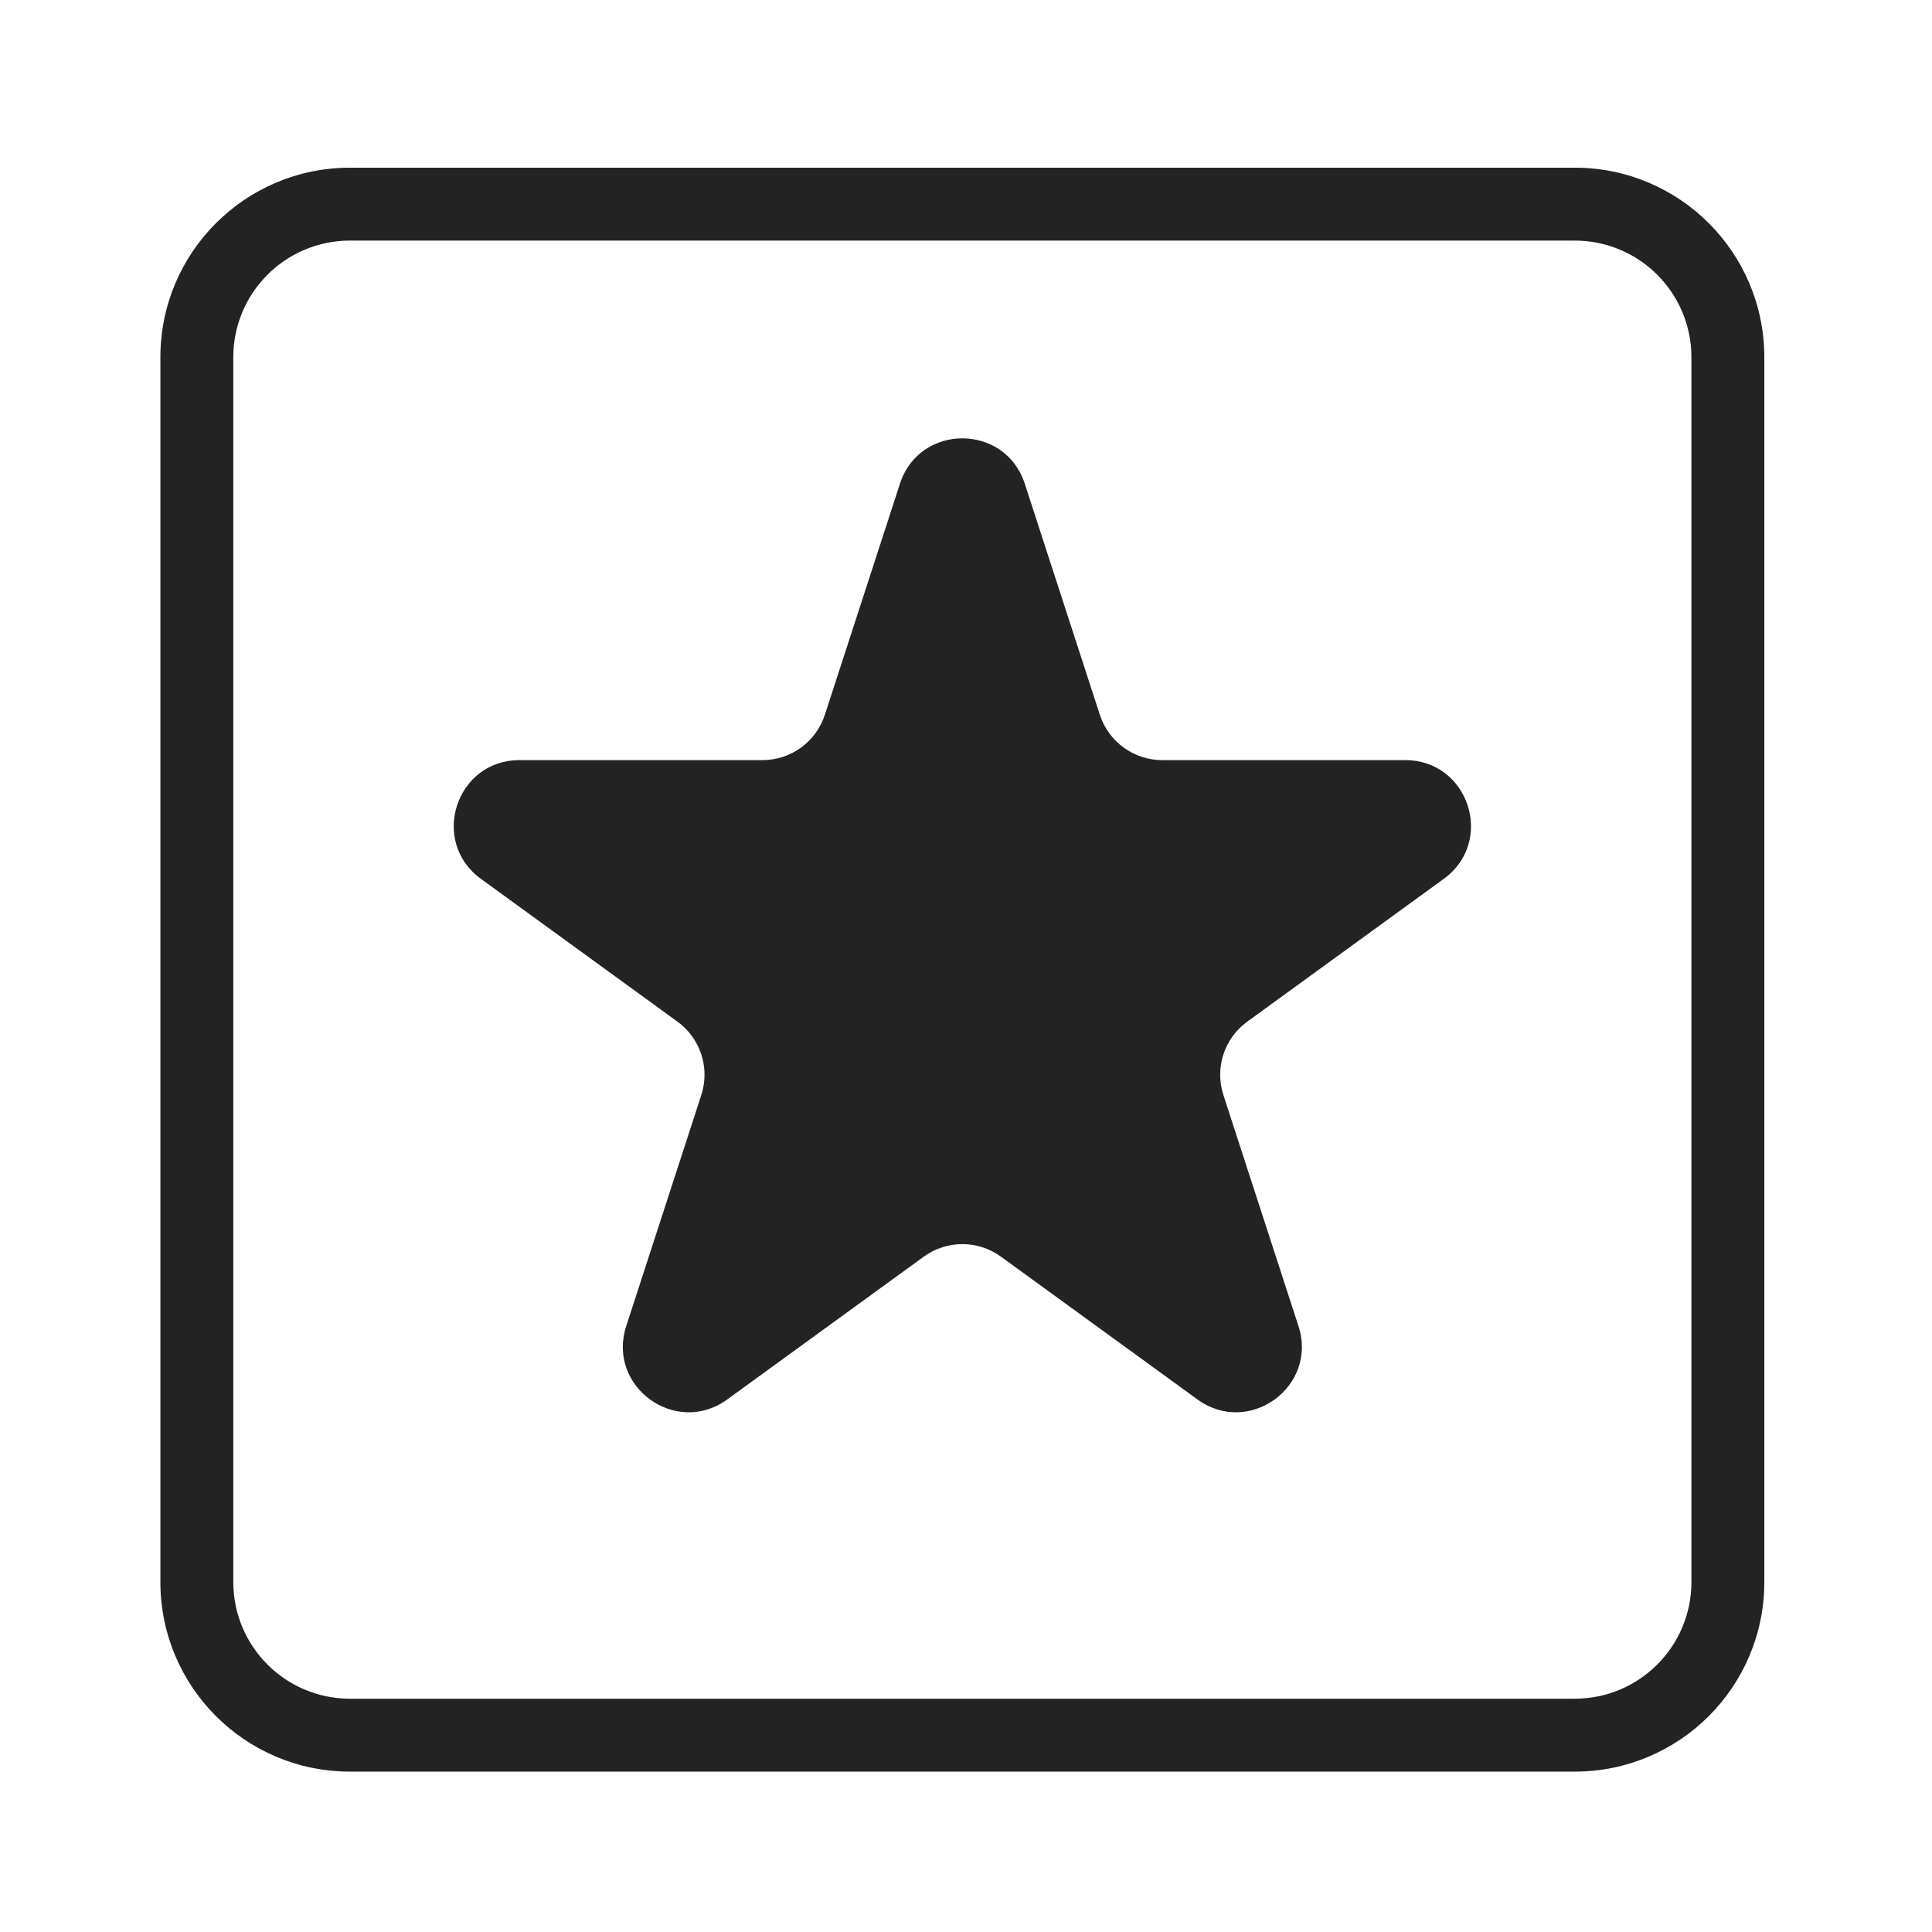
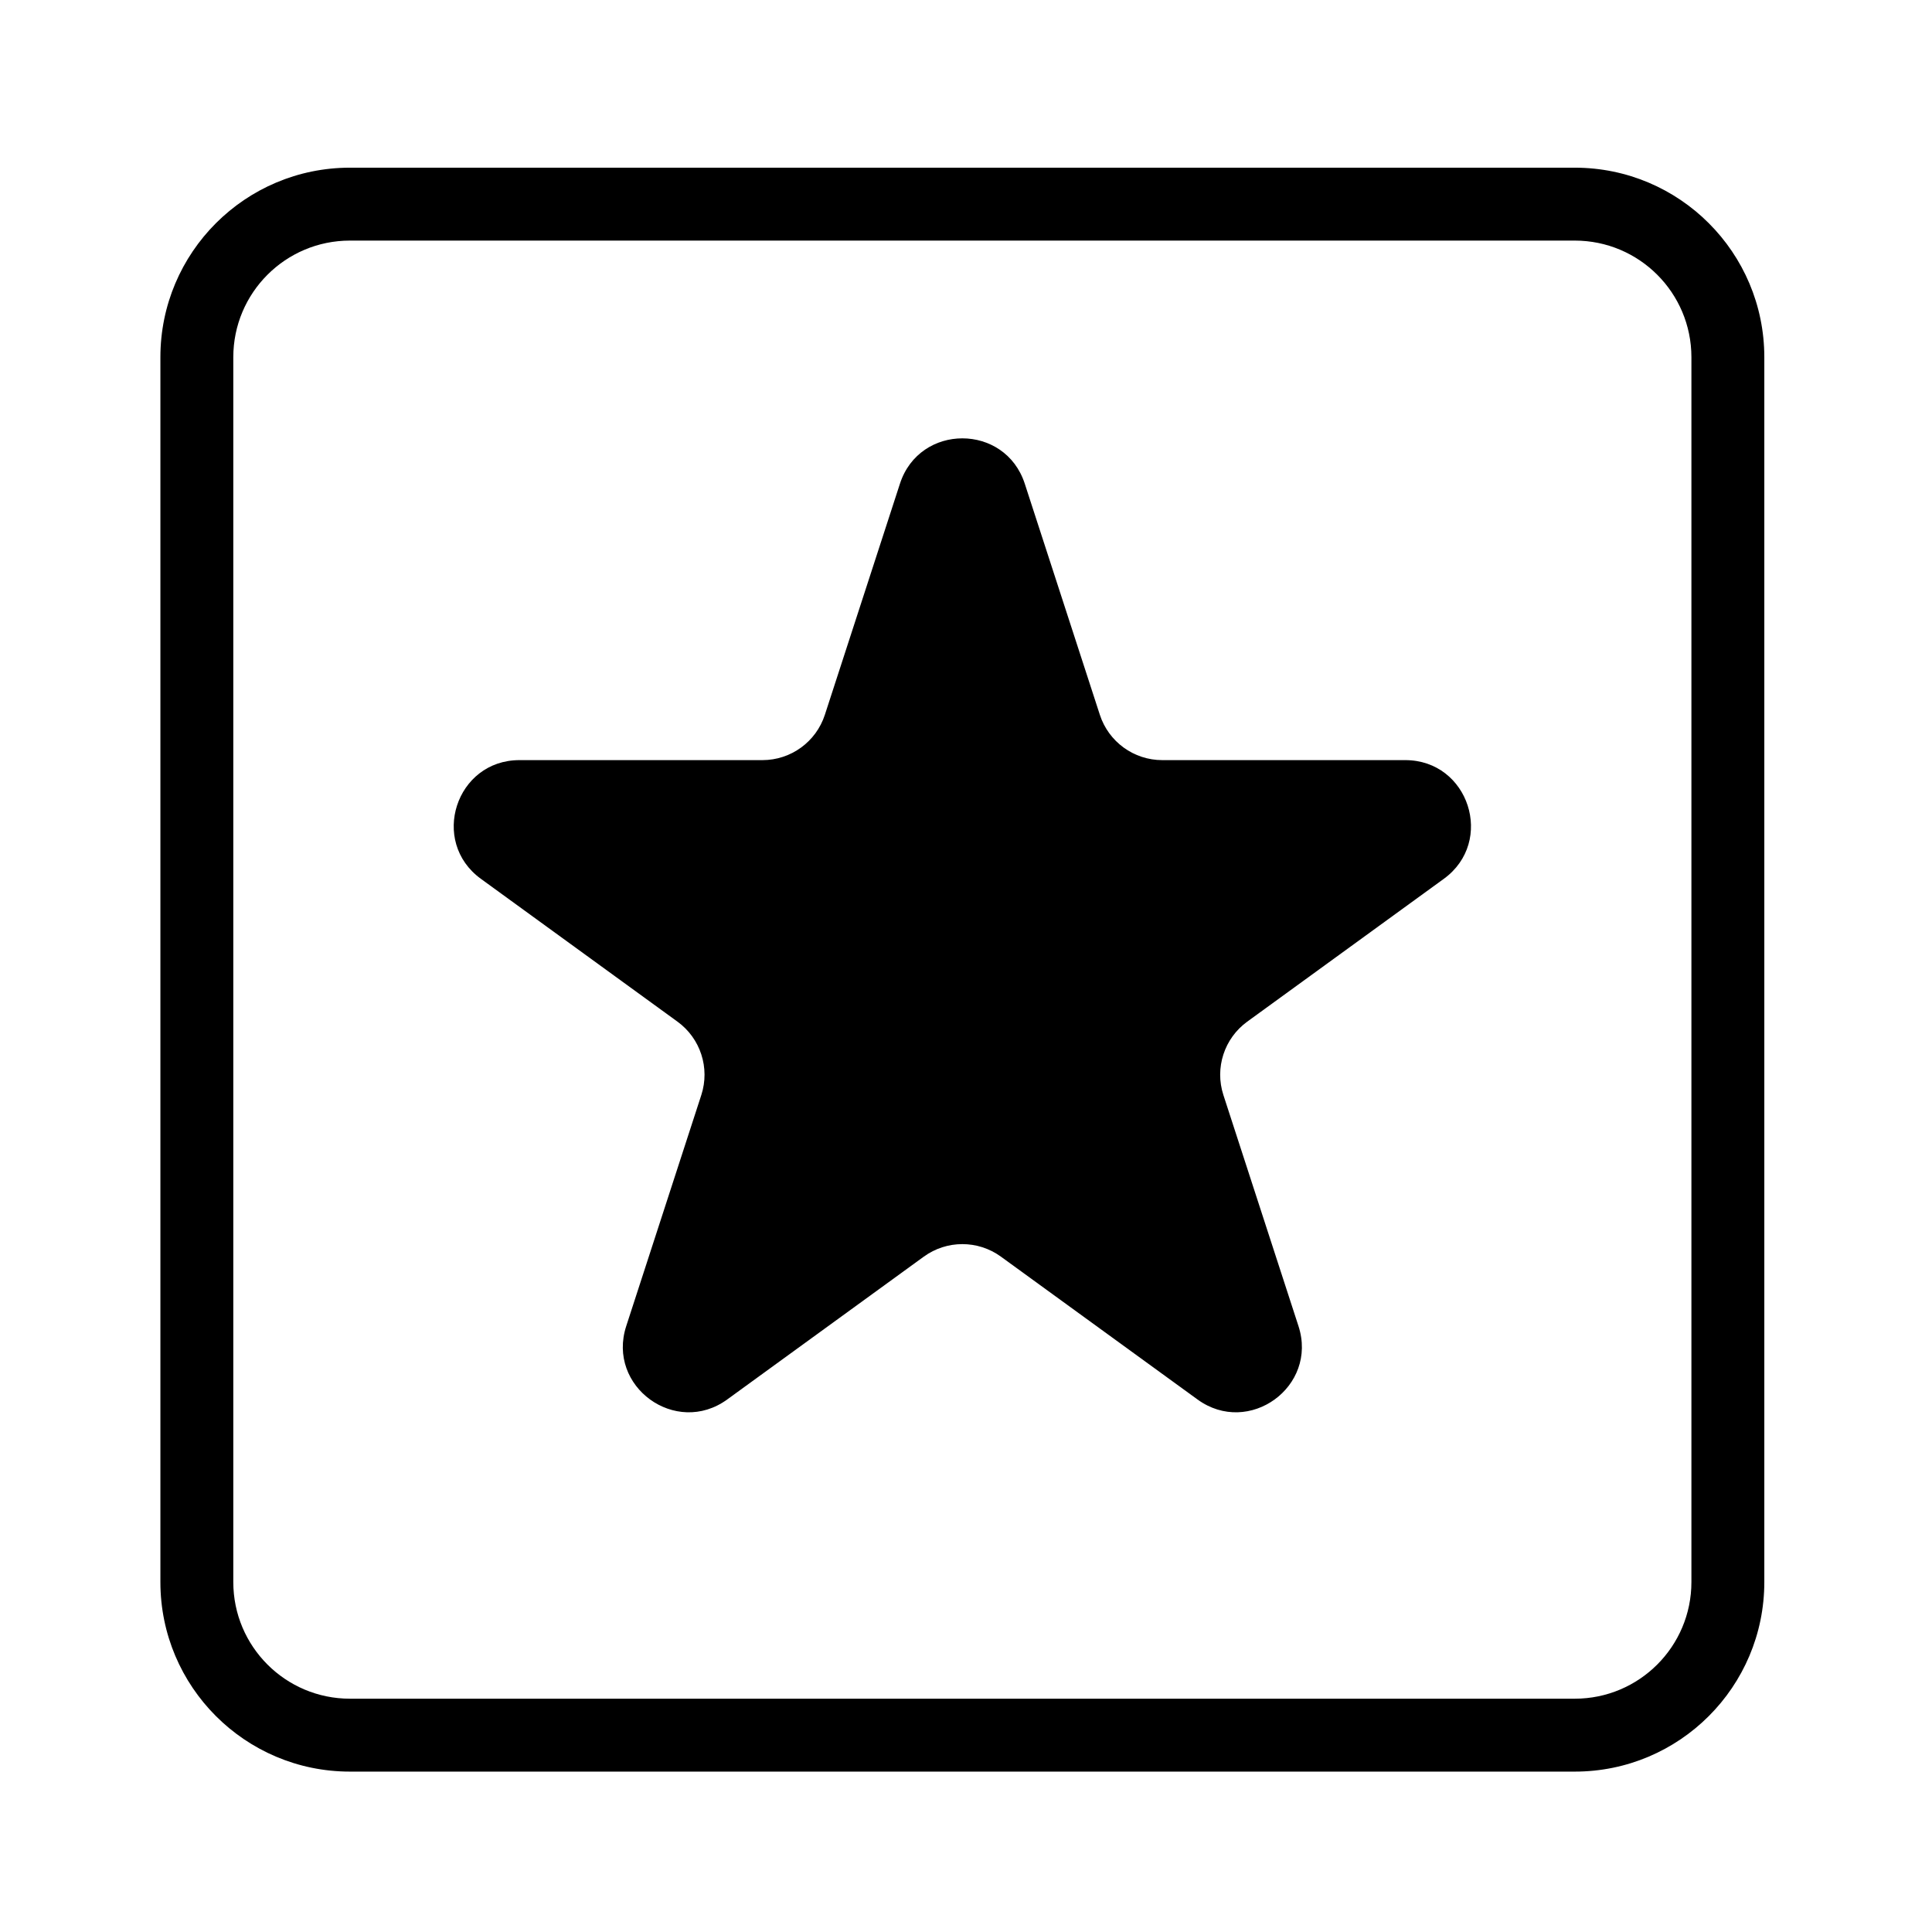
- <svg xmlns="http://www.w3.org/2000/svg" width="265" height="265" viewBox="0 0 265 265" fill="none">
-   <path fill-rule="evenodd" clip-rule="evenodd" d="M216 23H48C33.641 23 22 34.641 22 49V217C22 231.359 33.641 243 48 243H216C230.359 243 242 231.359 242 217V49C242 34.641 230.359 23 216 23ZM32 49C32 40.163 39.163 33 48 33H216C224.837 33 232 40.163 232 49V217C232 225.837 224.837 233 216 233H48C39.163 233 32 225.837 32 217V49ZM140.56 66.344C137.865 58.052 126.135 58.052 123.44 66.344L113.141 98.043C111.936 101.751 108.48 104.261 104.581 104.261H71.251C62.532 104.261 58.907 115.418 65.961 120.543L92.926 140.134C96.08 142.426 97.4 146.488 96.195 150.196L85.895 181.895C83.201 190.187 92.692 197.082 99.745 191.957L126.71 172.366C129.864 170.075 134.136 170.075 137.29 172.366L164.255 191.957C171.308 197.082 180.799 190.187 178.105 181.895L167.805 150.196C166.6 146.488 167.92 142.426 171.074 140.134L198.039 120.543C205.093 115.418 201.468 104.261 192.749 104.261H159.419C155.52 104.261 152.064 101.751 150.859 98.043L140.56 66.344Z" fill="#232323" />
+ <svg xmlns="http://www.w3.org/2000/svg" width="265" height="265" viewBox="0 0 265 265">
+   <path fill-rule="evenodd" clip-rule="evenodd" d="M216 23H48C33.641 23 22 34.641 22 49V217C22 231.359 33.641 243 48 243H216C230.359 243 242 231.359 242 217V49C242 34.641 230.359 23 216 23ZM32 49C32 40.163 39.163 33 48 33H216C224.837 33 232 40.163 232 49V217C232 225.837 224.837 233 216 233H48C39.163 233 32 225.837 32 217V49ZM140.56 66.344C137.865 58.052 126.135 58.052 123.44 66.344L113.141 98.043C111.936 101.751 108.48 104.261 104.581 104.261H71.251C62.532 104.261 58.907 115.418 65.961 120.543L92.926 140.134C96.08 142.426 97.4 146.488 96.195 150.196L85.895 181.895C83.201 190.187 92.692 197.082 99.745 191.957L126.71 172.366C129.864 170.075 134.136 170.075 137.29 172.366L164.255 191.957C171.308 197.082 180.799 190.187 178.105 181.895L167.805 150.196C166.6 146.488 167.92 142.426 171.074 140.134L198.039 120.543C205.093 115.418 201.468 104.261 192.749 104.261H159.419C155.52 104.261 152.064 101.751 150.859 98.043L140.56 66.344Z" />
</svg>
